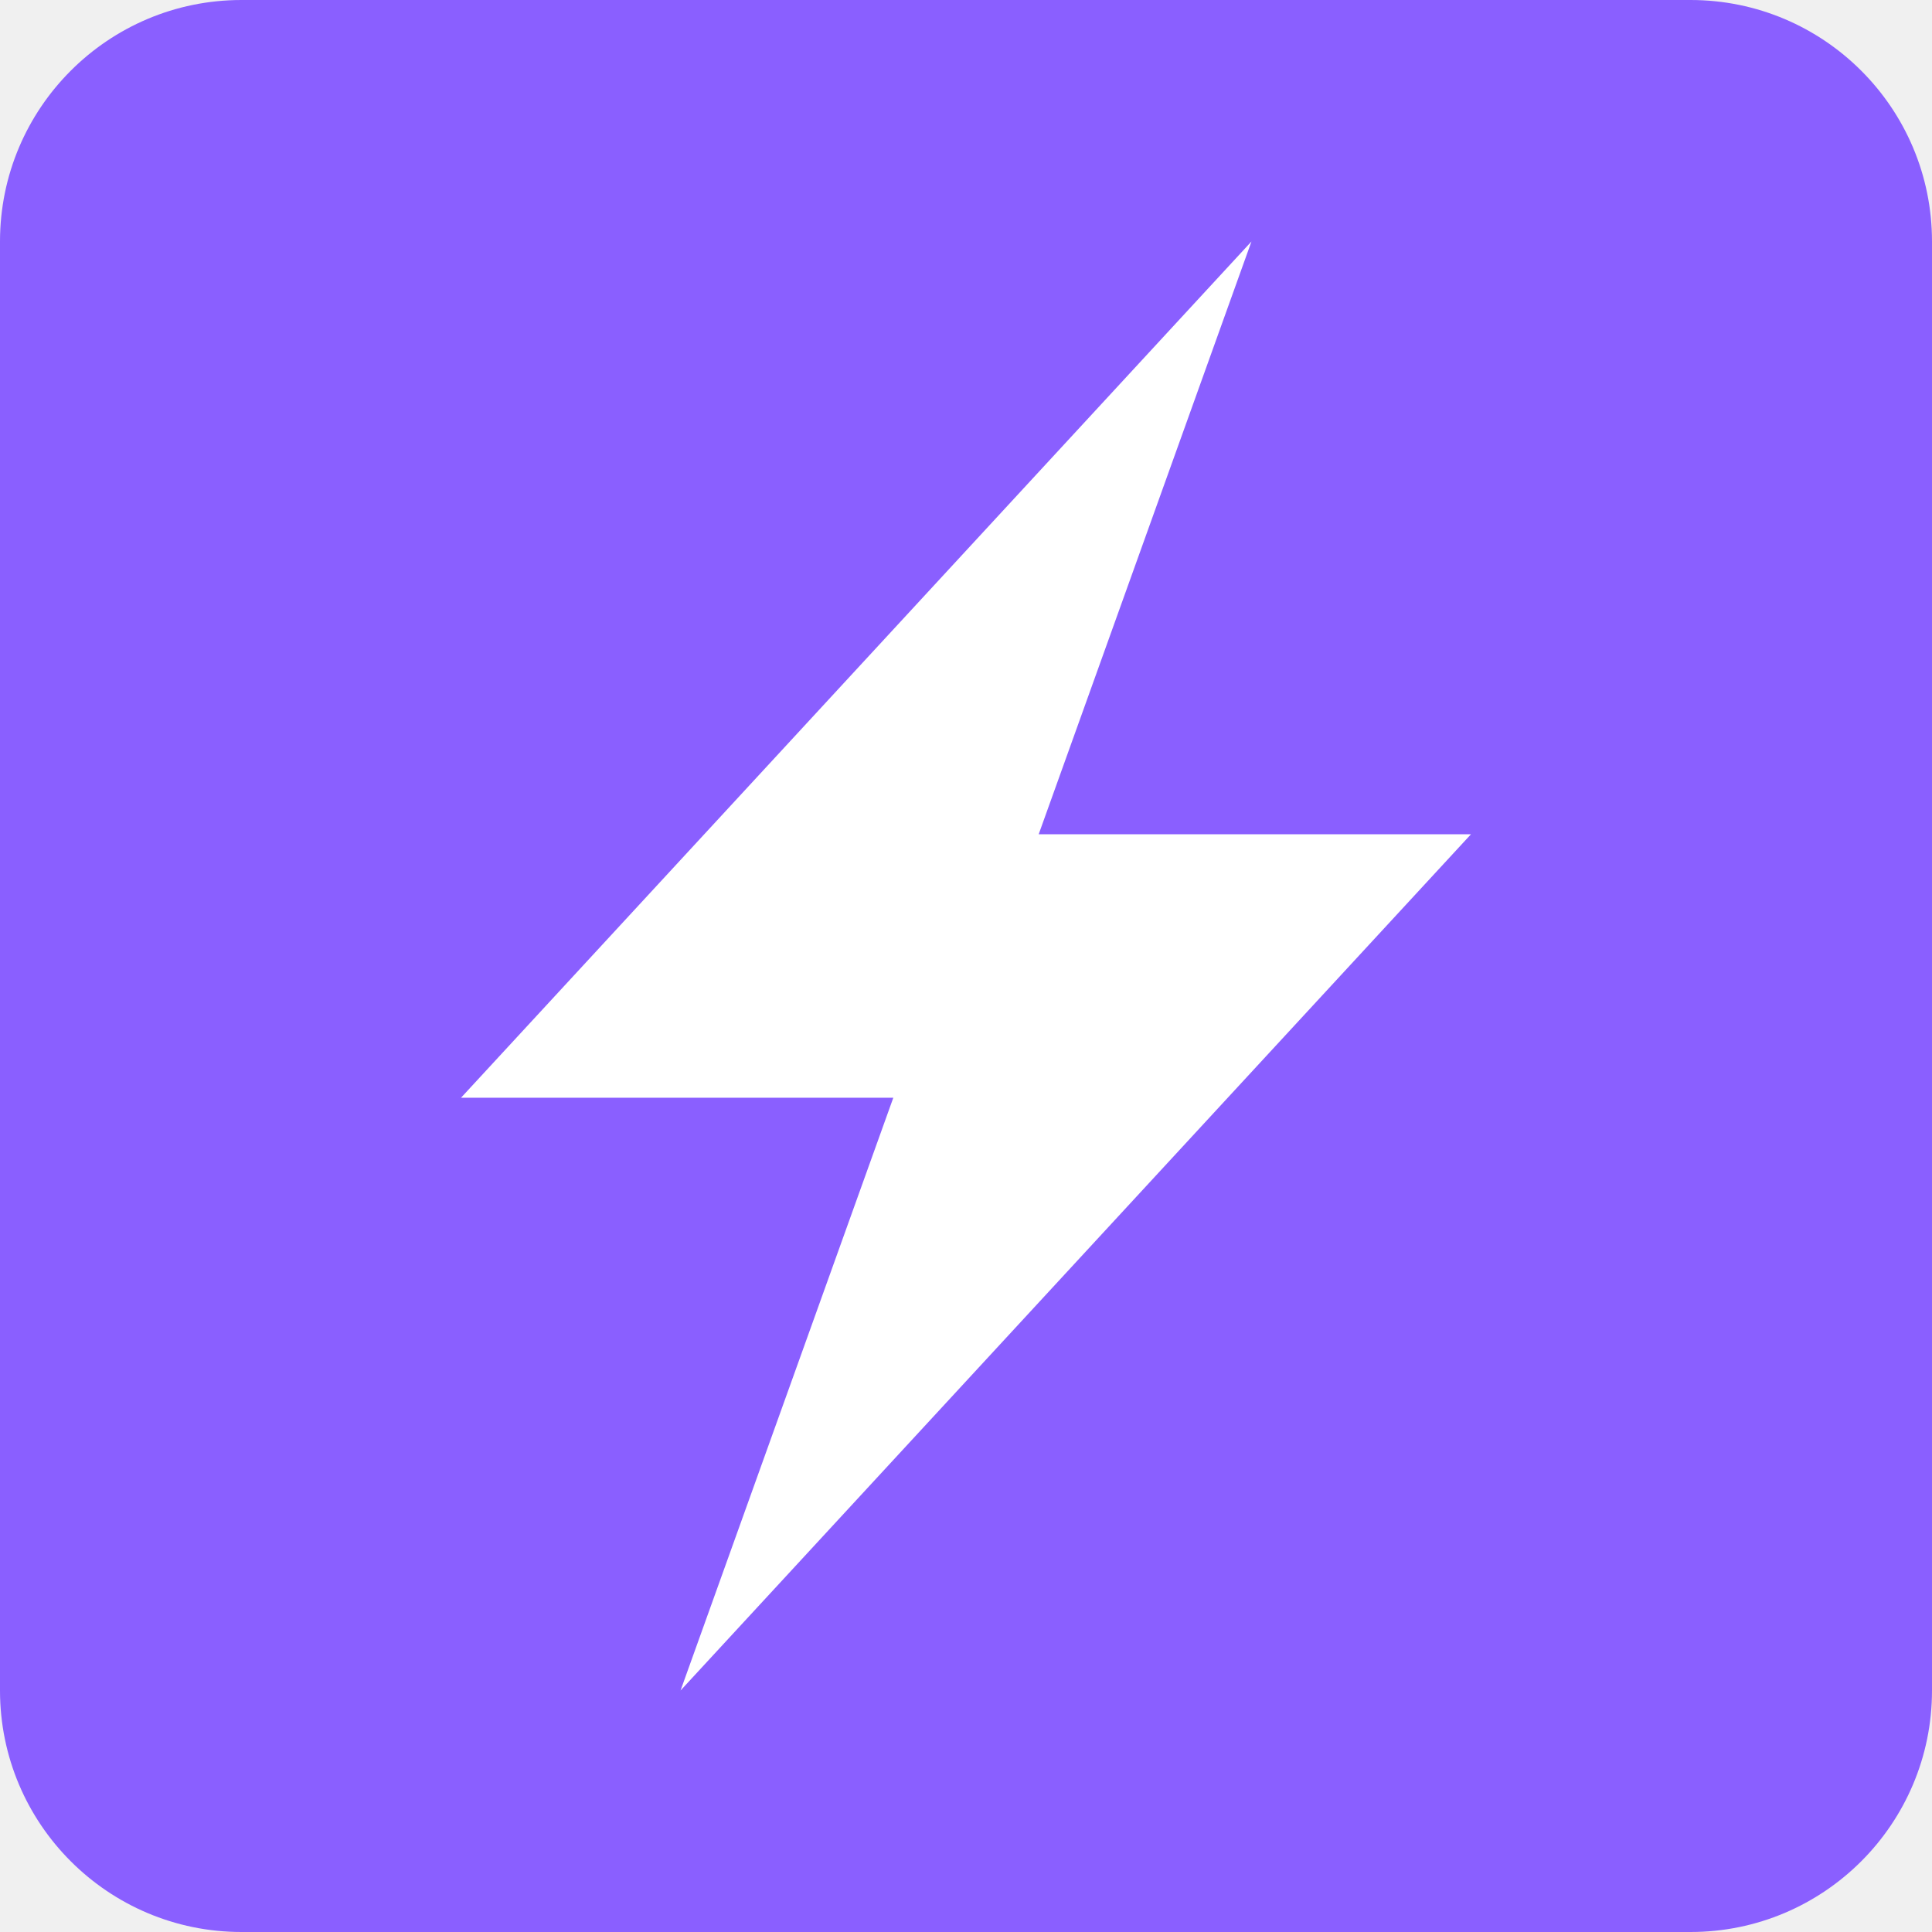
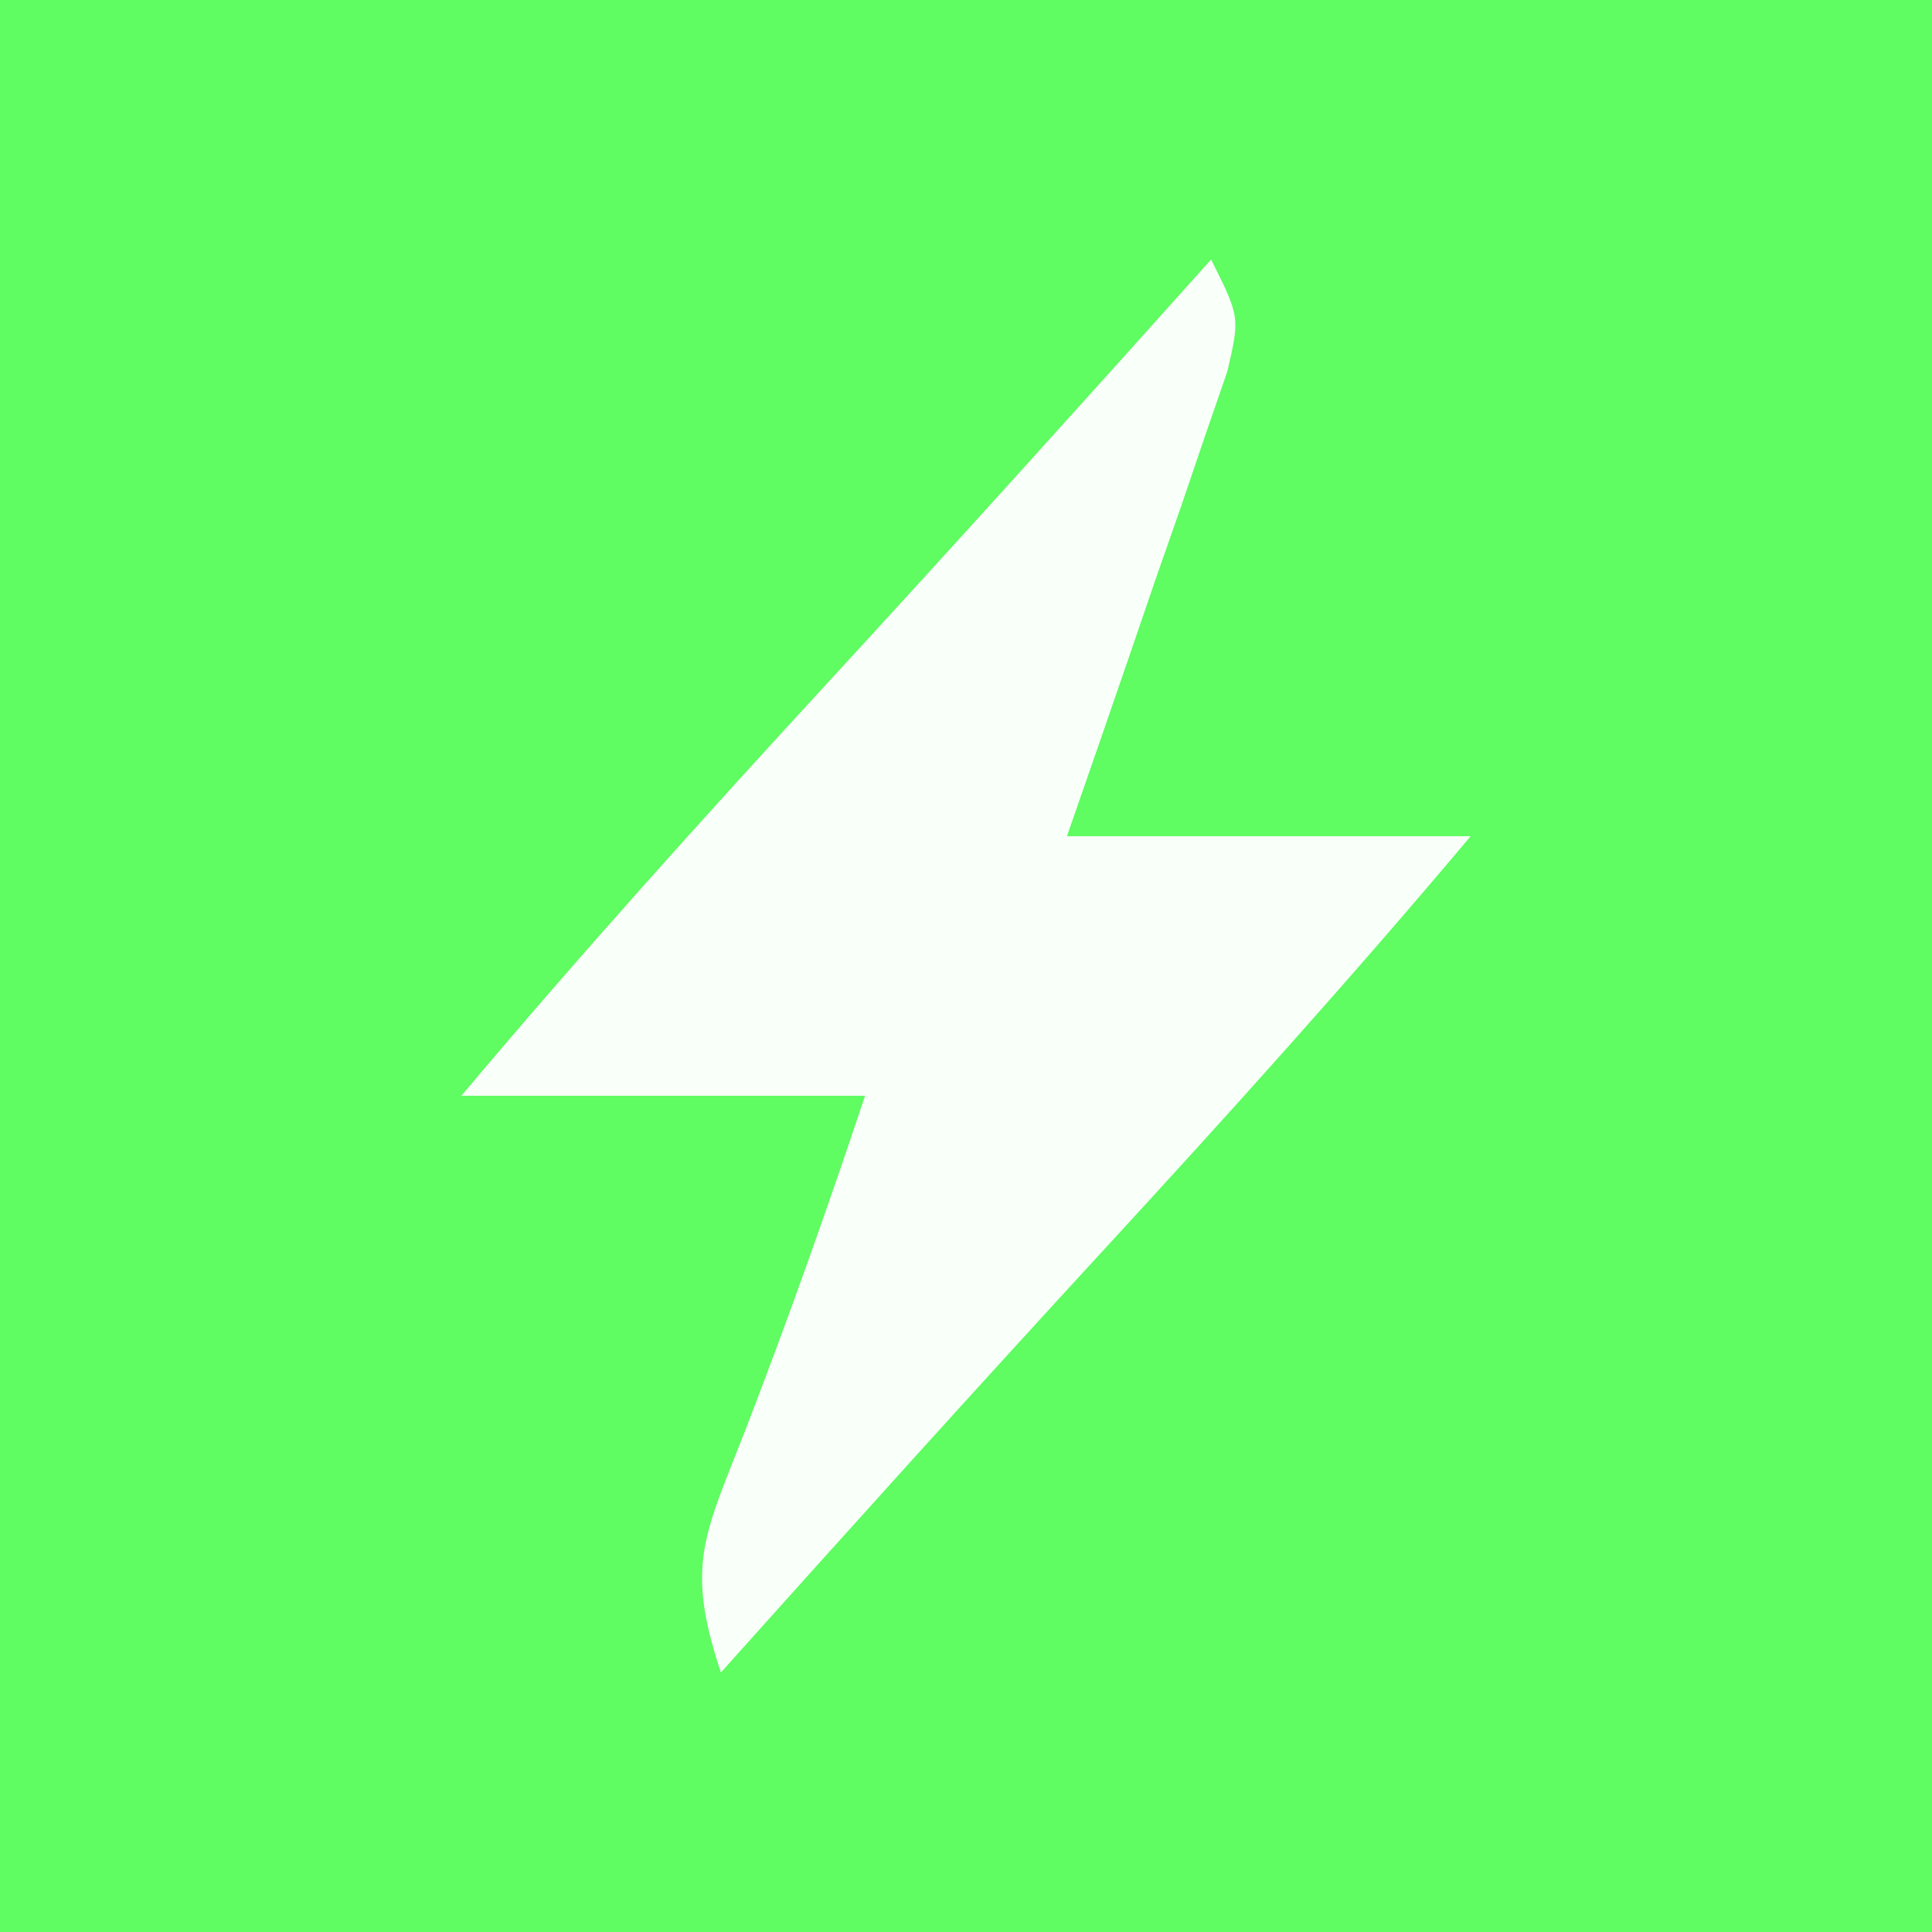
- <svg xmlns="http://www.w3.org/2000/svg" viewBox="0 0 16 16" width="16" height="16">
-   <rect width="16" height="16" rx="2" fill="#8A5FFF" />
-   <path d="M7.398 9.091h-3.58L10.364 2 8.602 6.909h3.58L5.636 14l1.762-4.909Z" fill="#fff" />
+ <svg xmlns="http://www.w3.org/2000/svg" version="1.1" width="67" height="67">
+   <path d="M0 0 C22.11 0 44.22 0 67 0 C67 22.11 67 44.22 67 67 C44.89 67 22.78 67 0 67 C0 44.89 0 22.78 0 0 Z " fill="#5FFC62" transform="translate(0,0)" />
+   <path d="M0 0 C1 2 1 2 0.563 3.879 C0.178 4.995 0.178 4.995 -0.215 6.133 C-0.489 6.938 -0.763 7.744 -1.045 8.574 C-1.339 9.416 -1.634 10.258 -1.938 11.125 C-2.228 11.974 -2.519 12.824 -2.818 13.699 C-3.539 15.802 -4.269 17.901 -5 20 C-0.38 20 4.24 20 9 20 C4.878 24.902 0.602 29.646 -3.735 34.357 C-8.196 39.204 -12.605 44.094 -17 49 C-18.234 45.298 -17.583 44.253 -16.188 40.688 C-14.687 36.805 -13.32 32.959 -12 29 C-16.62 29 -21.24 29 -26 29 C-21.878 24.098 -17.602 19.354 -13.265 14.643 C-8.804 9.796 -4.395 4.906 0 0 Z " fill="#F9FFF9" transform="translate(42,9)" />
</svg>
